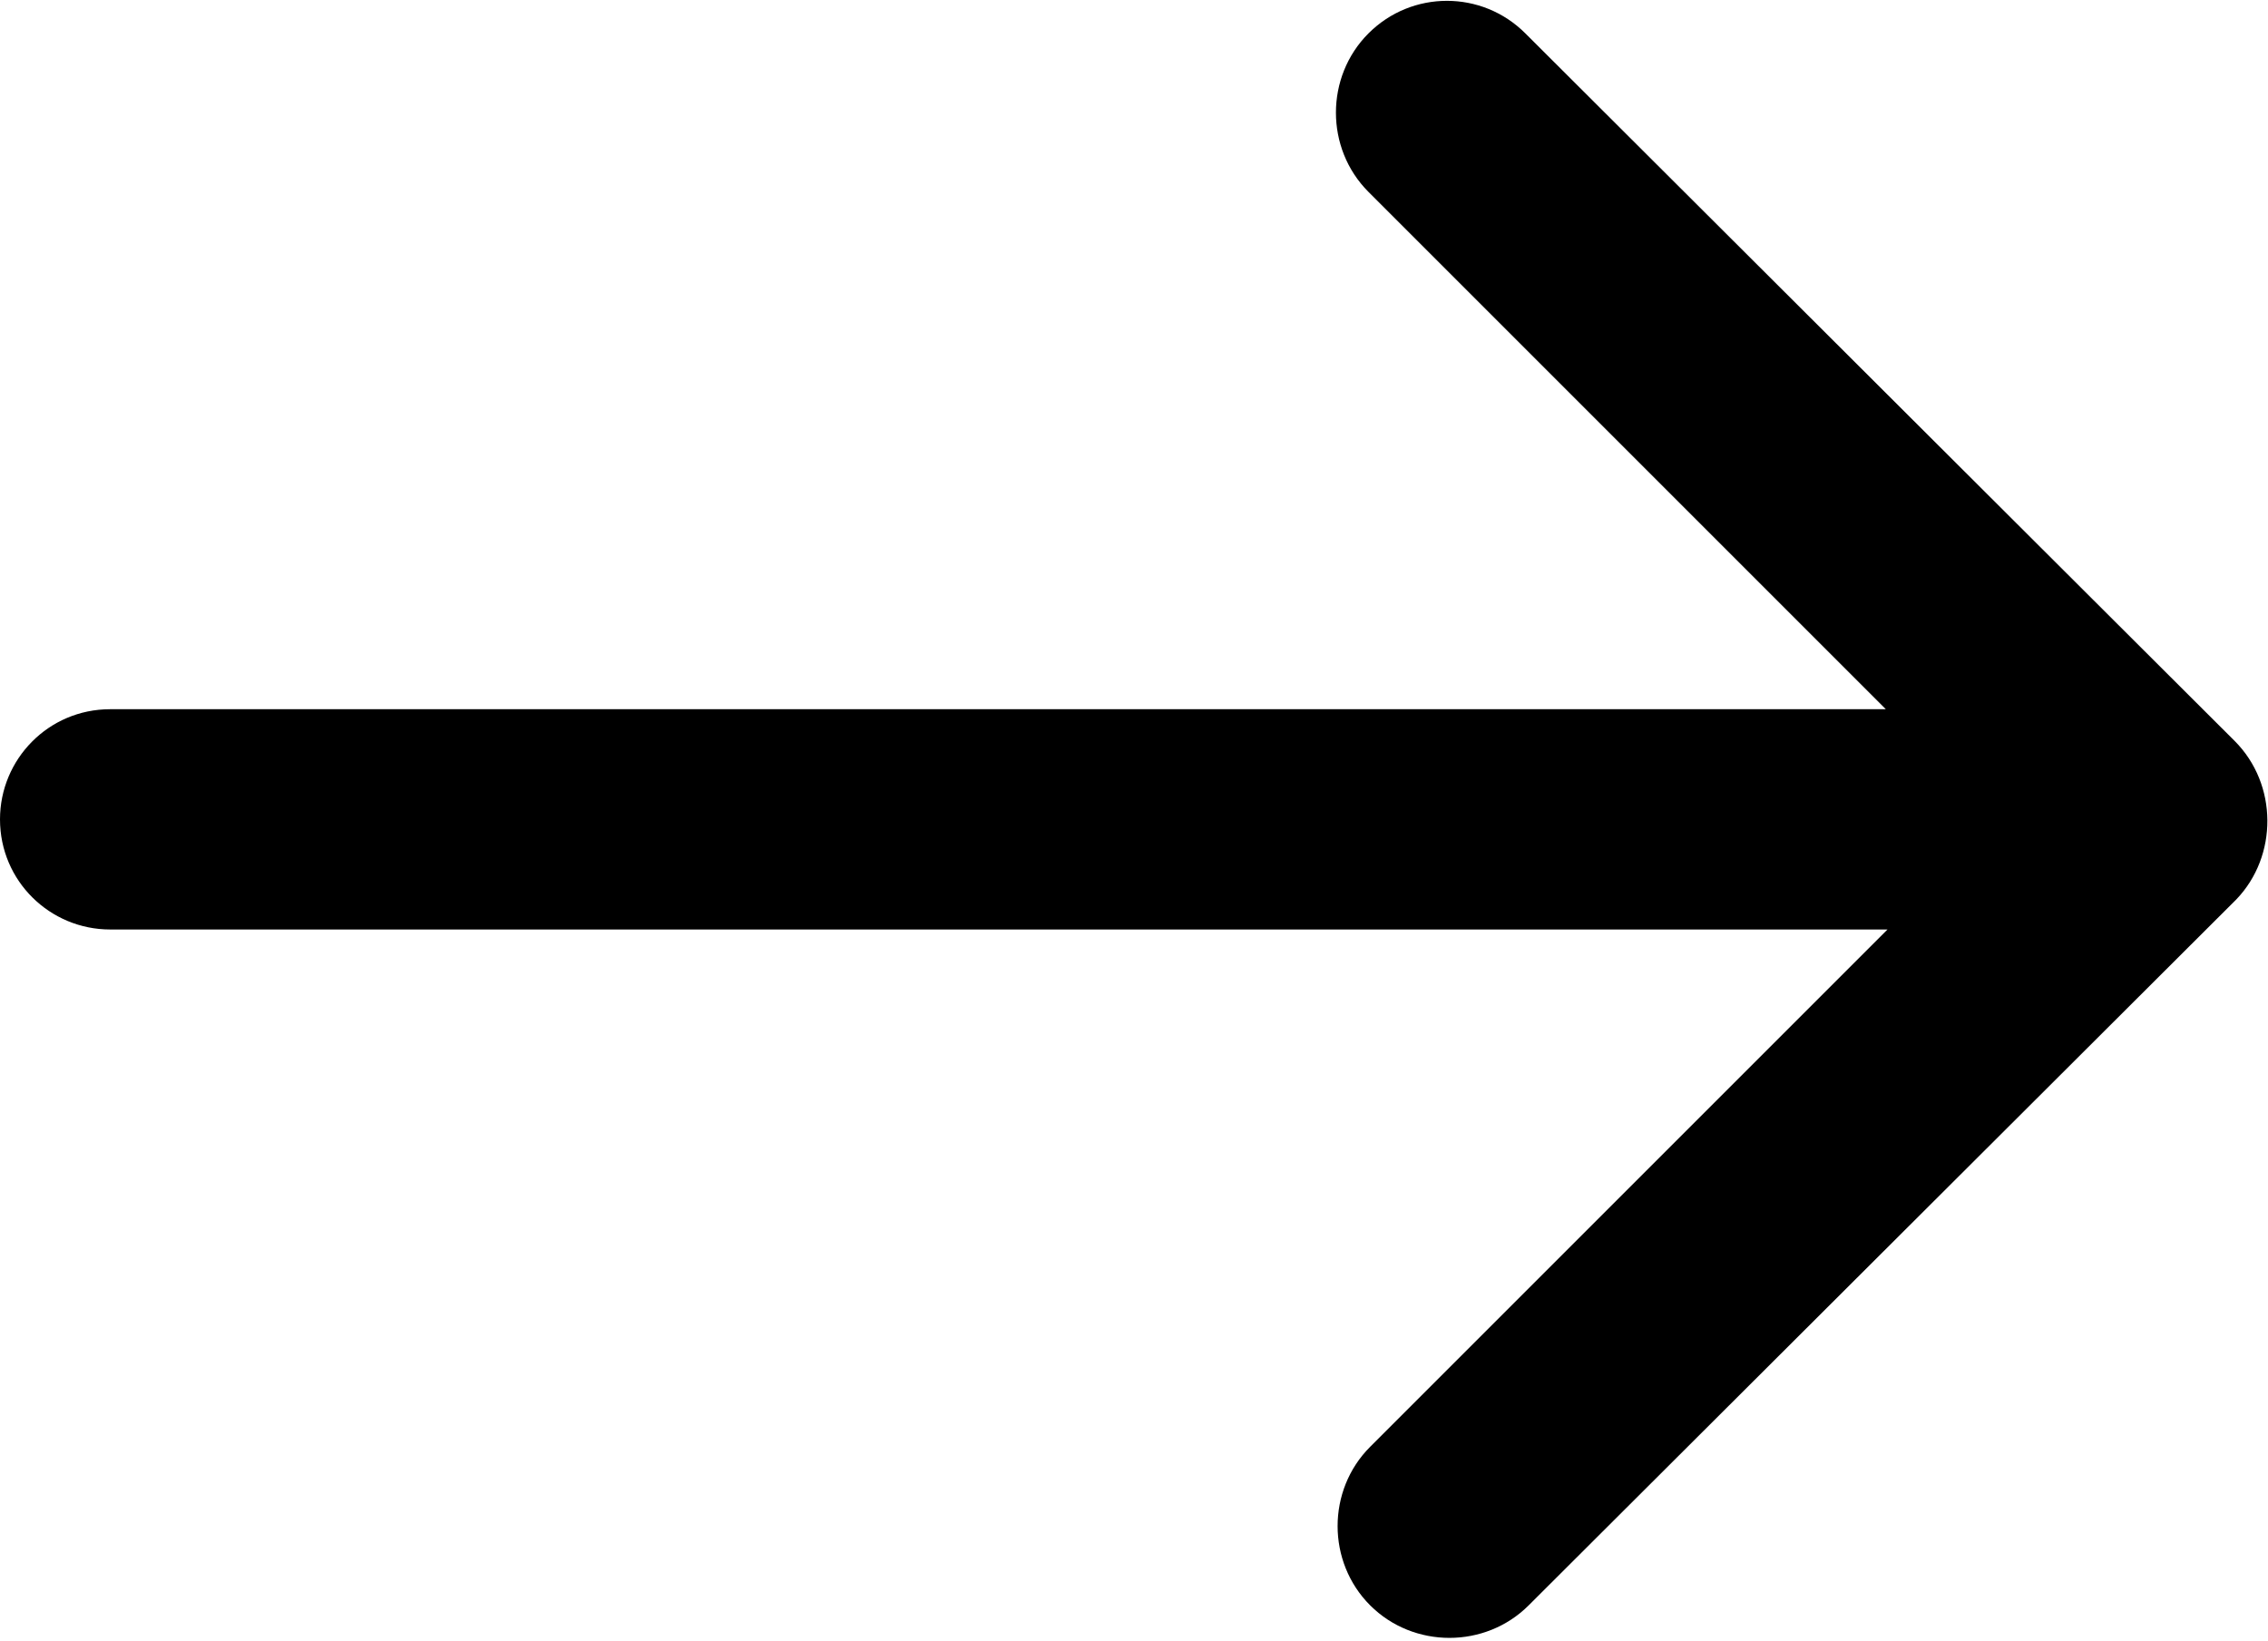
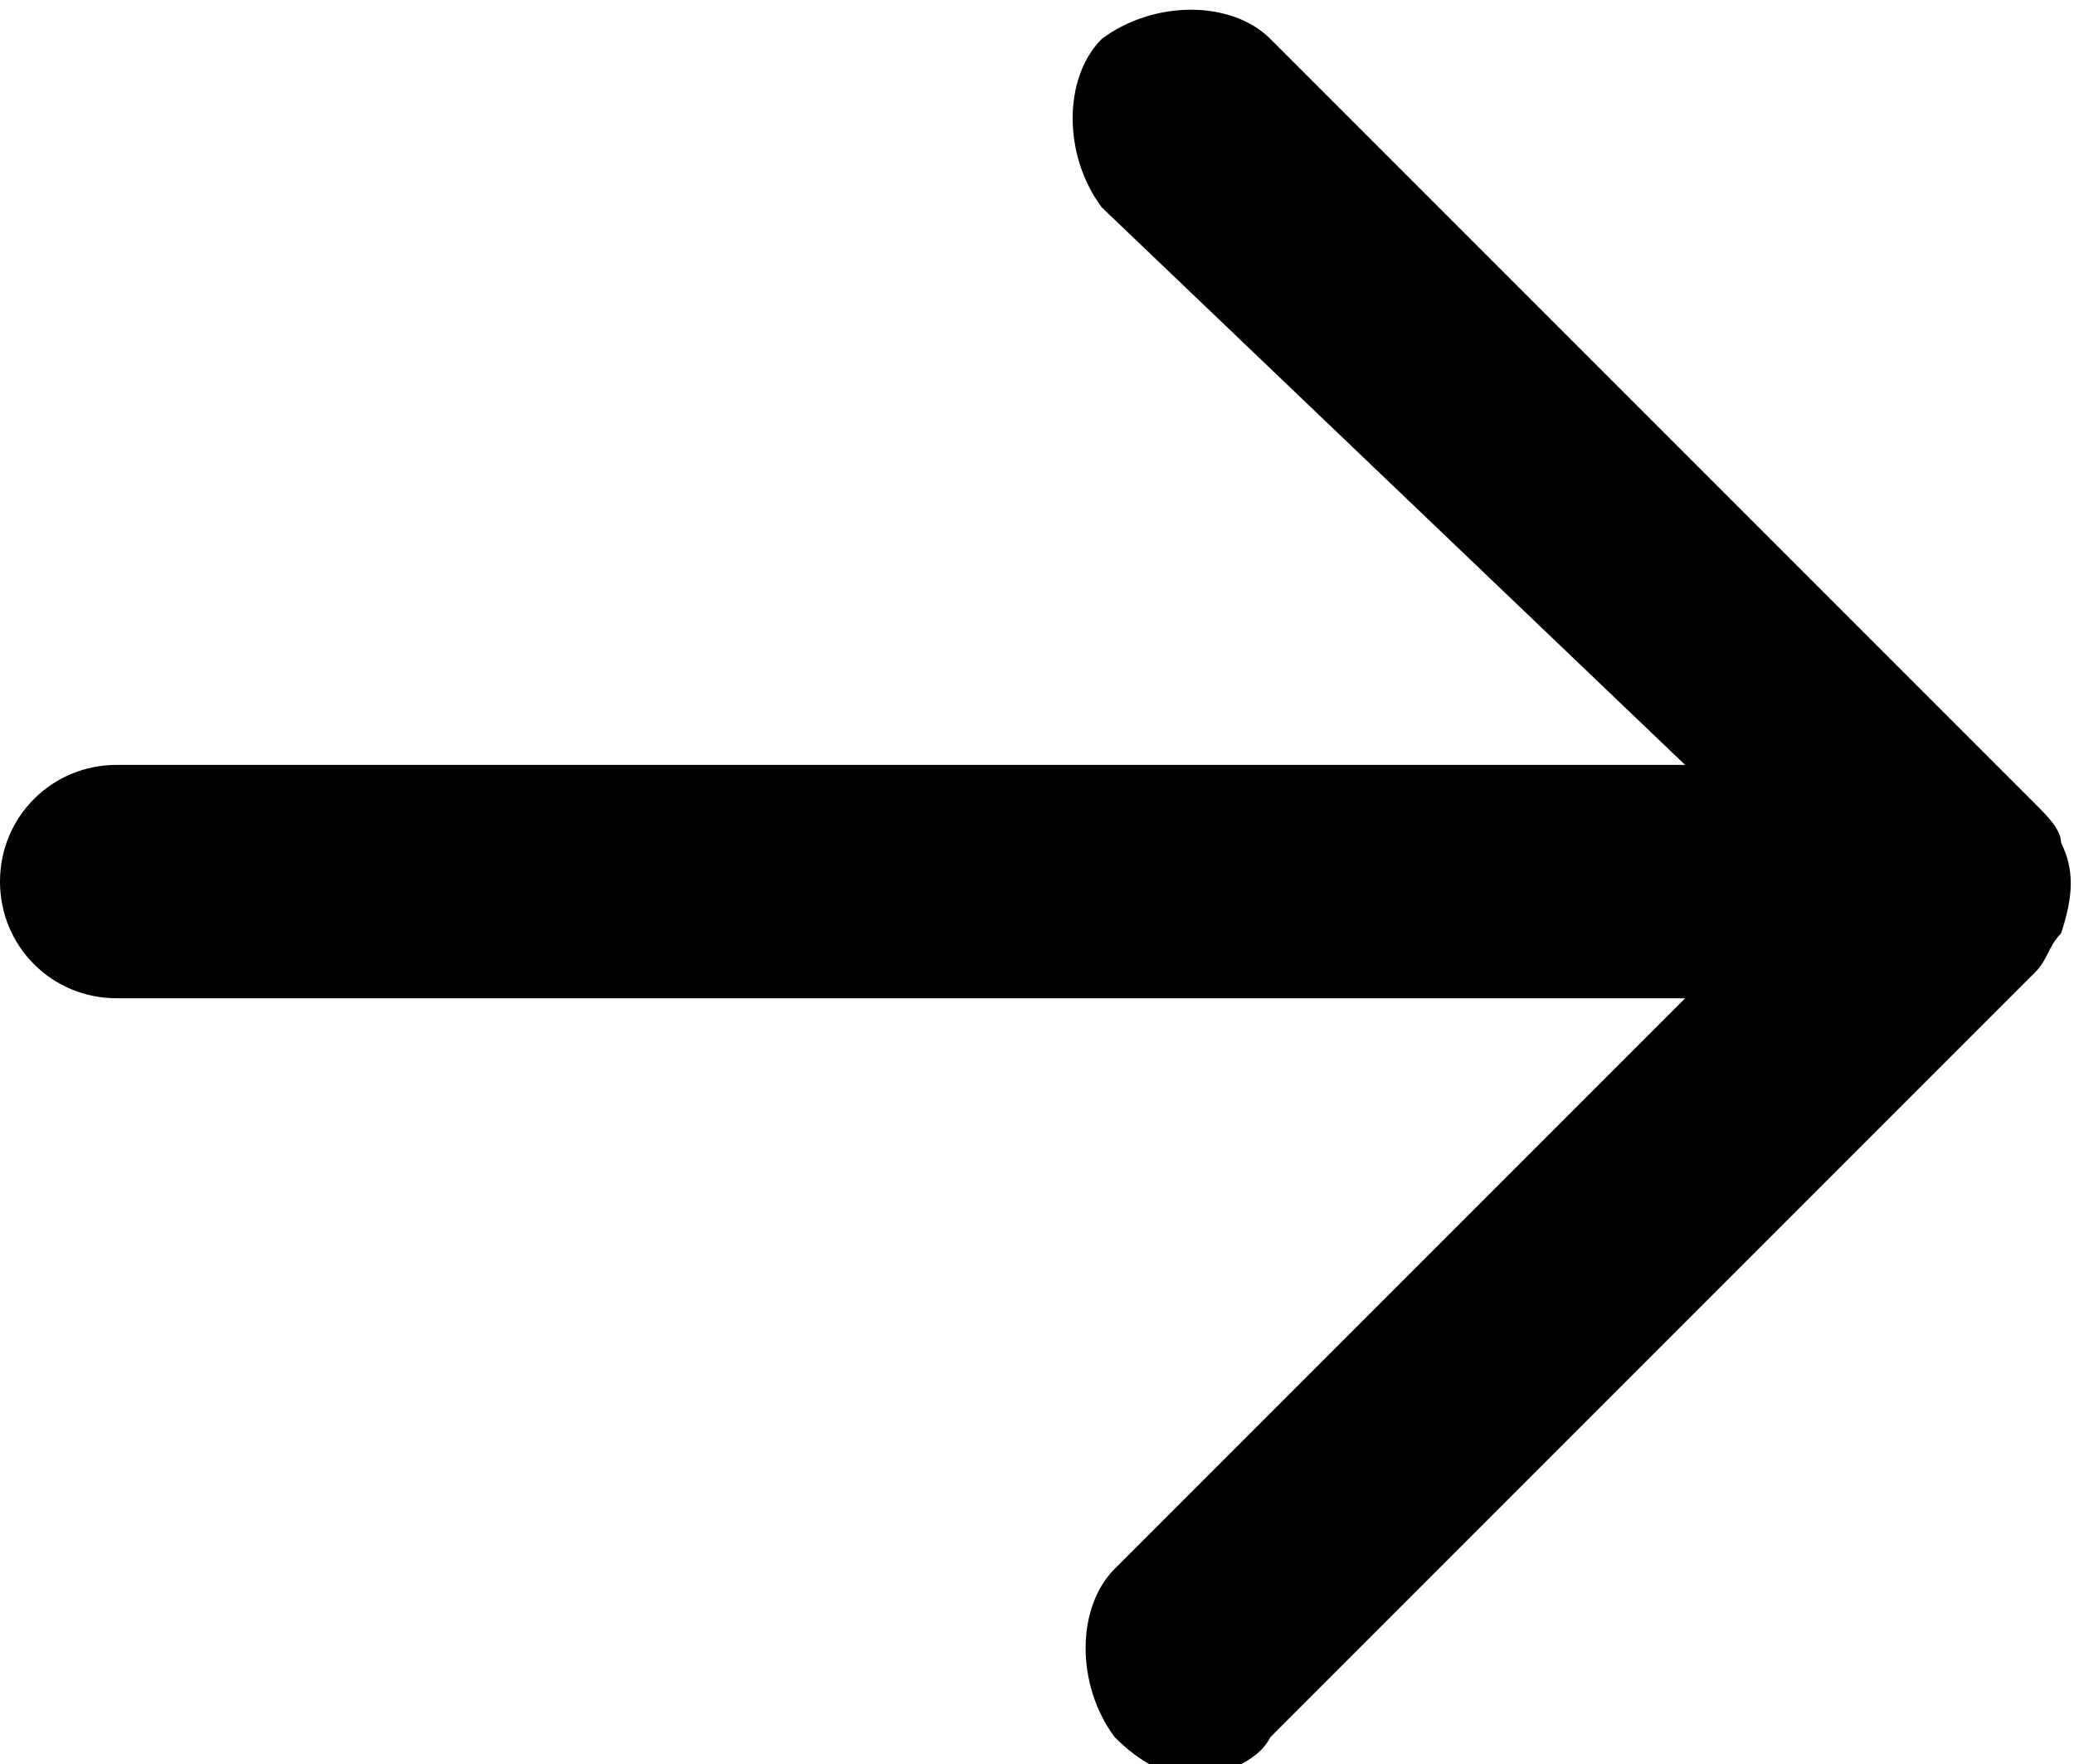
- <svg xmlns="http://www.w3.org/2000/svg" version="1.1" id="Слой_1" x="0px" y="0px" viewBox="0 0 135.9 98.3" style="enable-background:new 0 0 135.9 98.3;" xml:space="preserve">
-   <path d="M82,2L82,2c-2.6,2.6-2.6,6.9,0,9.5l31,31L6.6,42.5c-3.7,0-6.6,3-6.6,6.6l0,0c0,3.7,3,6.6,6.6,6.6l106.5,0l-31,31  c-2.6,2.6-2.6,6.9,0,9.5l0,0c2.6,2.6,6.9,2.6,9.5,0L134,53.9c2.5-2.6,2.5-6.9-0.1-9.5L91.4,2C88.8-0.6,84.6-0.6,82,2z" />
+ <svg xmlns="http://www.w3.org/2000/svg" version="1.1" id="Слой_1" x="0px" y="0px" viewBox="0 0 16 13.6" style="enable-background:new 0 0 16 13.6;" xml:space="preserve">
+   <path d="M15.9,6.5c0-0.1-0.1-0.2-0.2-0.3L9.8,0.3c-0.3-0.3-0.9-0.3-1.3,0c-0.3,0.3-0.3,0.9,0,1.3L13,5.9H0.9C0.4,5.9,0,6.3,0,6.8  s0.4,0.9,0.9,0.9H13l-4.4,4.4c-0.3,0.3-0.3,0.9,0,1.3c0.2,0.2,0.4,0.3,0.6,0.3c0.2,0,0.5-0.1,0.6-0.3l5.9-5.9  c0.1-0.1,0.1-0.2,0.2-0.3C16,6.9,16,6.7,15.9,6.5z" />
</svg>
